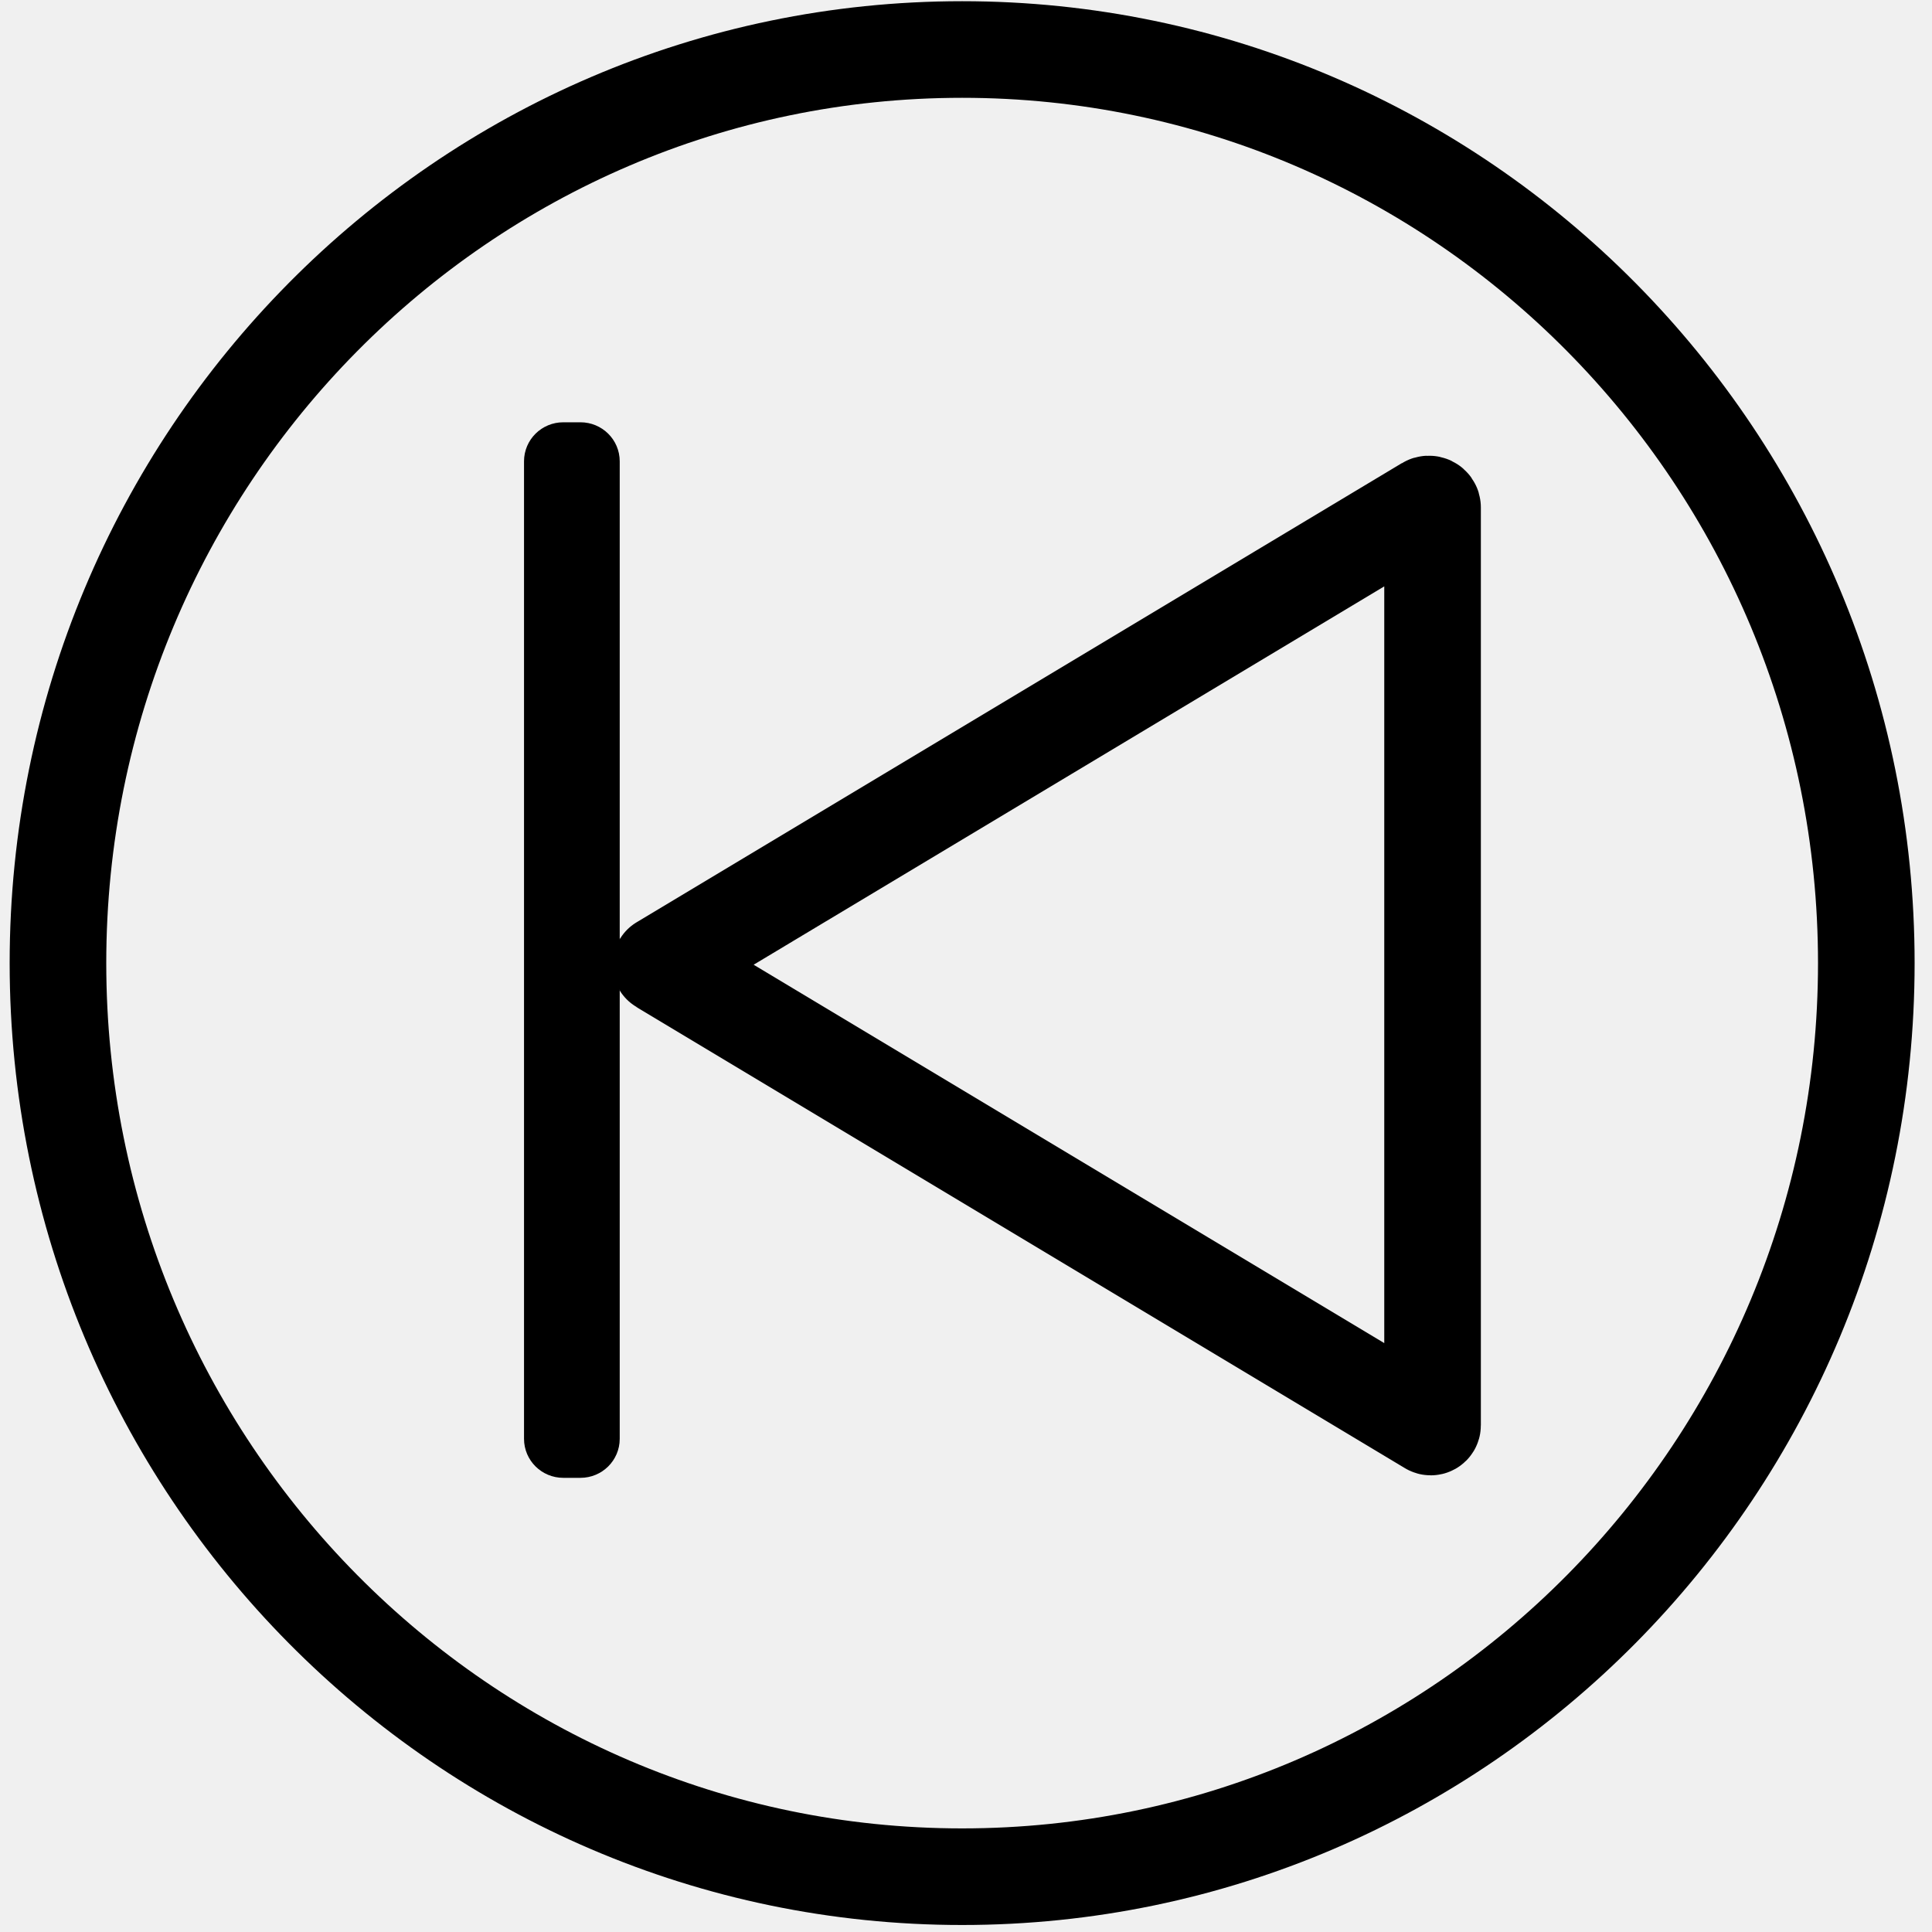
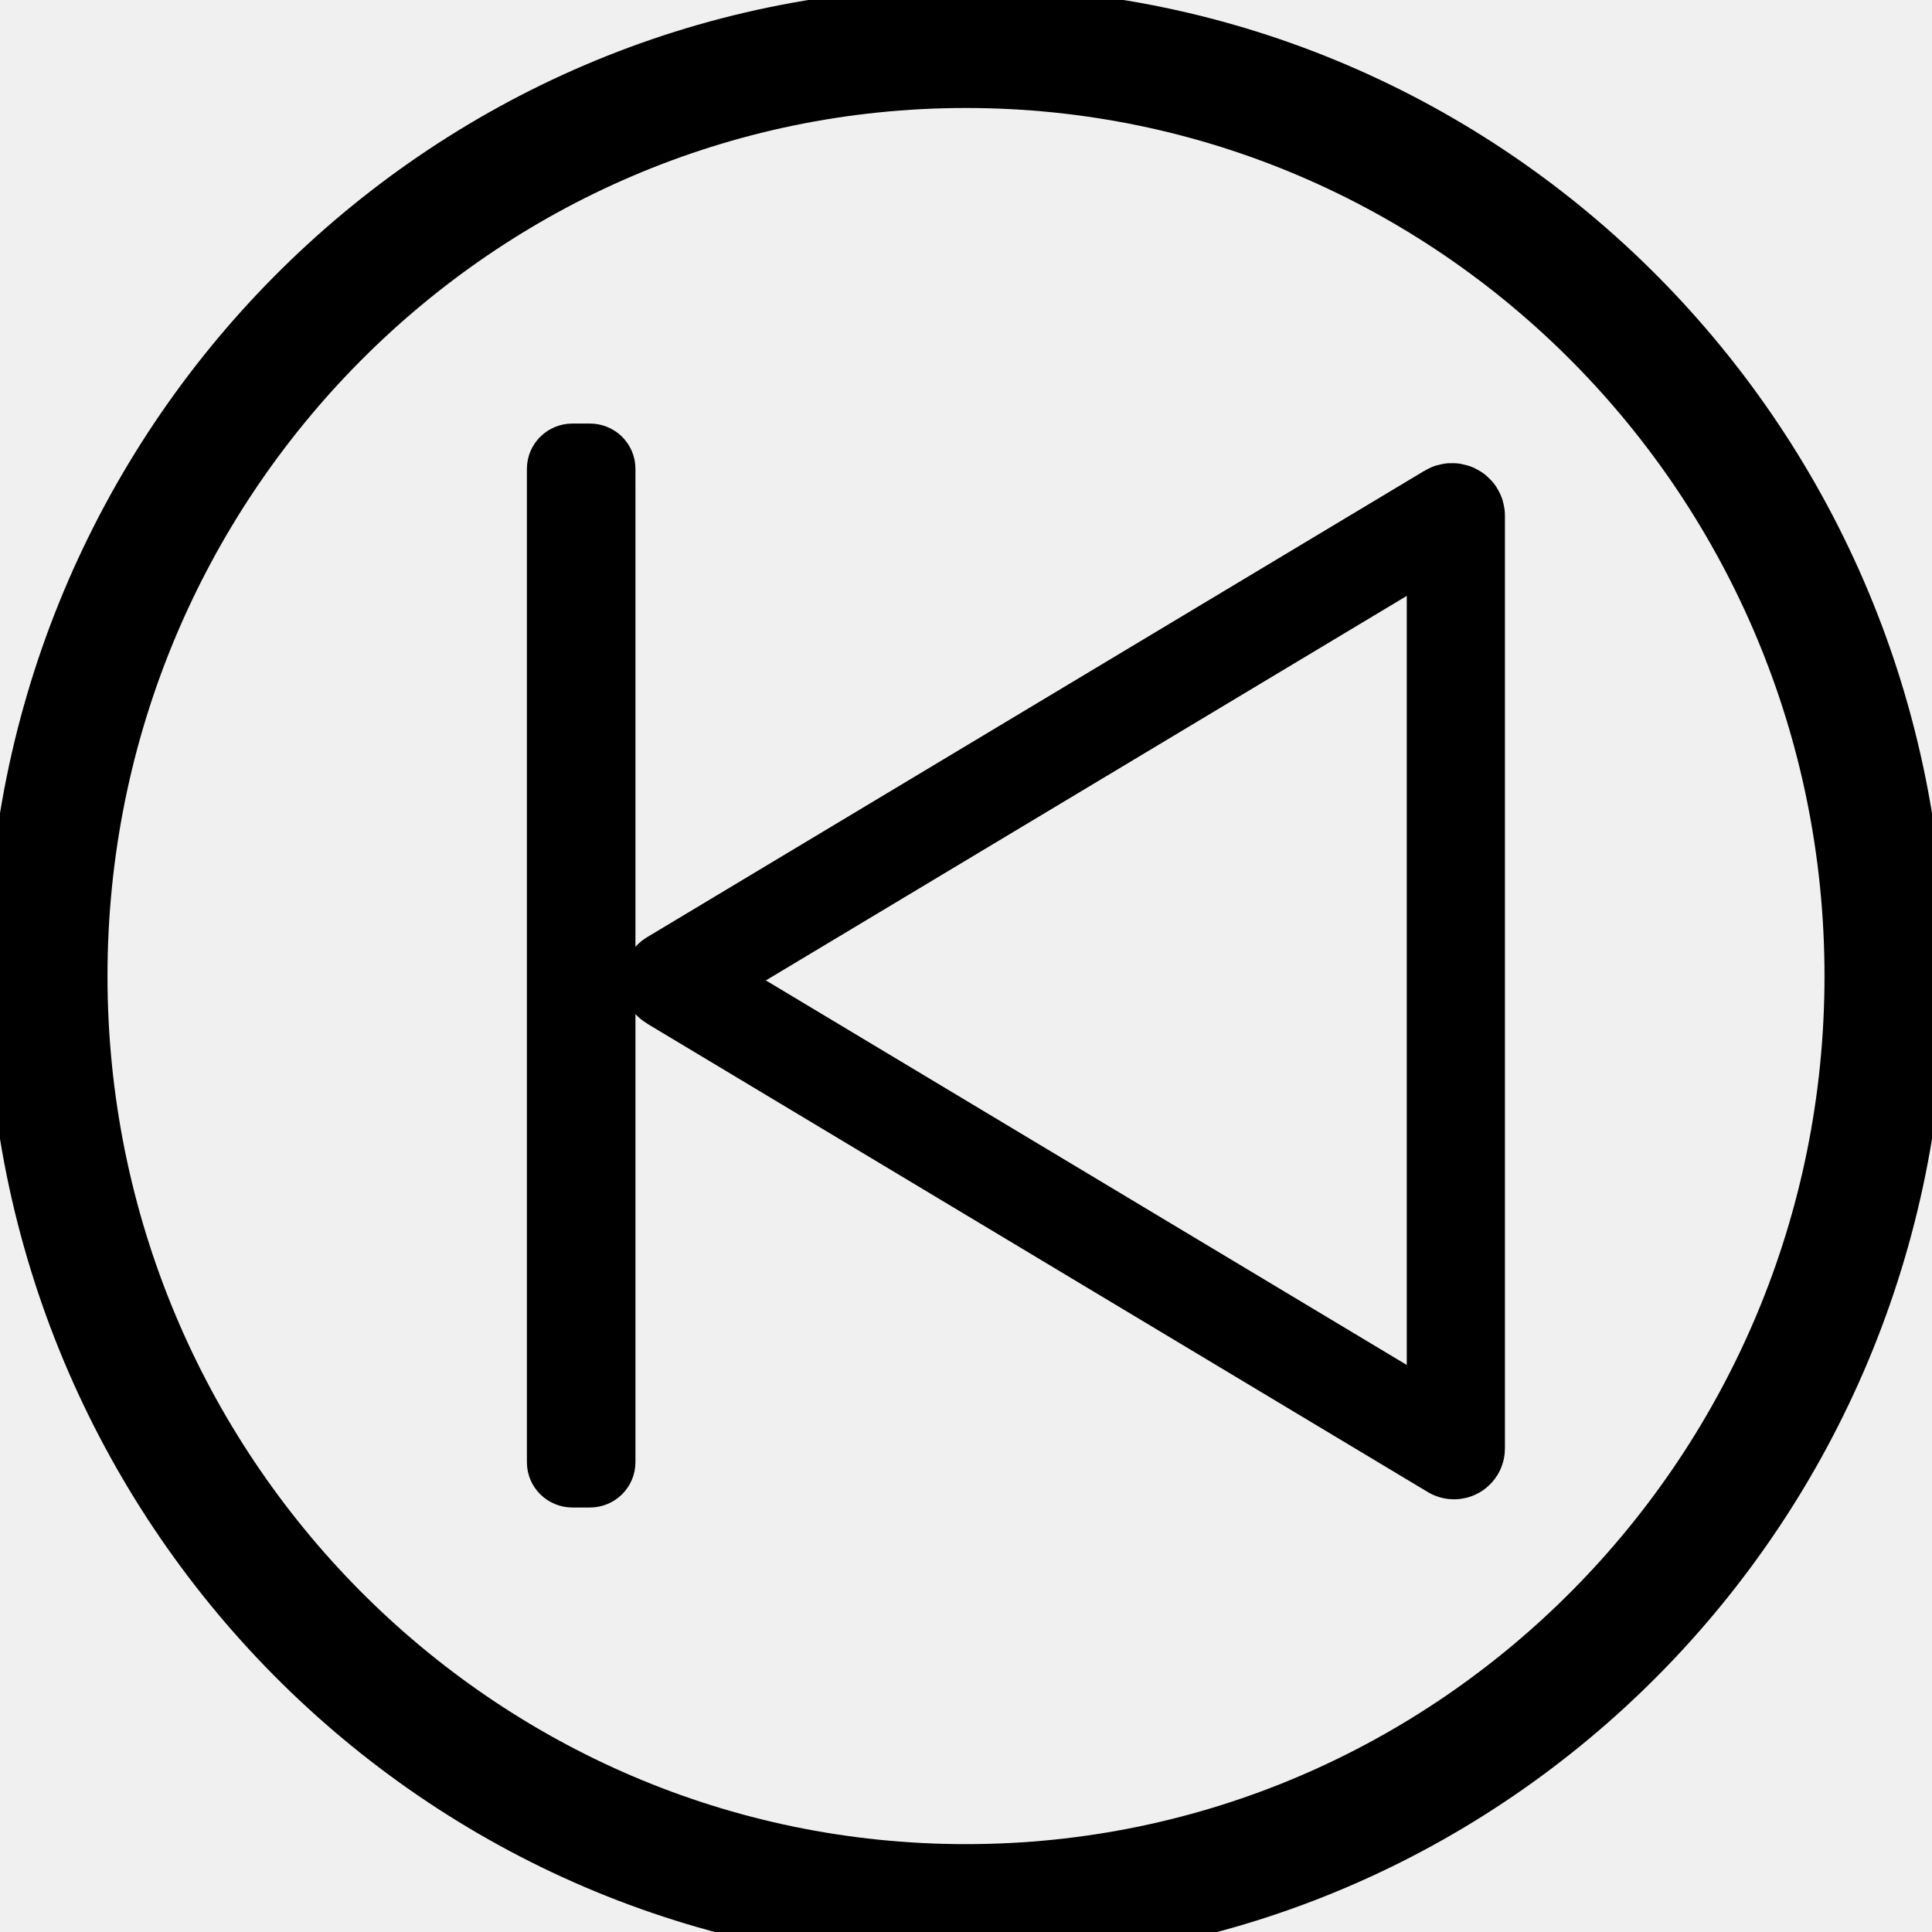
- <svg xmlns="http://www.w3.org/2000/svg" version="1.1" width="40" height="40" viewBox="0 0 40 40" xml:space="preserve">
-   <defs>
+ <svg xmlns="http://www.w3.org/2000/svg" version="1.1" width="32" height="32" viewBox="0 0 32 32" xml:space="preserve" id="svg21">
+   <defs id="defs4">
</defs>
-   <g transform="matrix(-0.96 0 0 0.97 19.92 19.94)" id="CeBDeRtJnQ6PSV8jmjQ_C">
-     <path style="stroke: rgb(0,0,0); stroke-width: 2; stroke-dasharray: none; stroke-linecap: butt; stroke-dashoffset: 0; stroke-linejoin: miter; stroke-miterlimit: 4; fill: rgb(255,255,255); fill-opacity: 0; fill-rule: nonzero; opacity: 1;" vector-effect="non-scaling-stroke" transform=" translate(0, 0)" d="M 0 -19.5 C 10.764 -19.5 19.5 -10.764 19.5 0 C 19.5 10.764 10.764 19.5 0 19.5 C -10.764 19.5 -19.5 10.764 -19.5 0 C -19.5 -10.764 -10.764 -19.5 0 -19.5 z" stroke-linecap="round" />
+   <g transform="matrix(-0.7804878,0,0,0.7886179,16,16.16667)" id="CeBDeRtJnQ6PSV8jmjQ_C">
+     <path style="opacity:1;fill:#ffffff;fill-opacity:0;fill-rule:nonzero;stroke:#000000;stroke-width:2;stroke-linecap:butt;stroke-linejoin:miter;stroke-miterlimit:4;stroke-dasharray:none;stroke-dashoffset:0" vector-effect="non-scaling-stroke" d="m 0,-19.5 c 10.764,0 19.5,8.736 19.5,19.5 0,10.764 -8.736,19.5 -19.5,19.5 -10.764,0 -19.5,-8.736 -19.5,-19.5 0,-10.764 8.736,-19.5 19.5,-19.5 z" stroke-linecap="round" id="path6" />
  </g>
-   <g transform="matrix(0 0.24 0.2 0 21.67 19.99)" id="gWMAjnl6gQZhB02pQEkEL">
-     <path style="stroke: rgb(0,0,0); stroke-width: 2; stroke-dasharray: none; stroke-linecap: butt; stroke-dashoffset: 0; stroke-linejoin: miter; stroke-miterlimit: 4; fill: rgb(179,181,179); fill-opacity: 0; fill-rule: nonzero; opacity: 1;" vector-effect="non-scaling-stroke" transform=" translate(0, 0)" d="M 19.932 -0.052 L 39.792 39.667 L 39.792 39.667 C 39.82 39.724 39.821 39.795 39.794 39.853 C 39.768 39.912 39.717 39.948 39.663 39.948 L -0.068 39.948 L -39.519 39.948 L -39.519 39.948 C -39.628 39.948 -39.727 39.868 -39.779 39.741 C -39.83 39.614 -39.825 39.46 -39.764 39.34 L -20.068 -0.052 L -0.15 -39.889 L -0.15 -39.889 C -0.132 -39.926 -0.101 -39.948 -0.068 -39.948 C -0.036 -39.948 -0.005 -39.926 0.013 -39.889 z" stroke-linecap="round" />
+   <g transform="matrix(0,0.24,0.2,0,21.67,19.99)" id="gWMAjnl6gQZhB02pQEkEL">
+     <path style="opacity:1;fill:#b3b5b3;fill-opacity:0;fill-rule:nonzero;stroke:#000000;stroke-width:1.626;stroke-linecap:butt;stroke-linejoin:miter;stroke-miterlimit:4;stroke-dasharray:none;stroke-dashoffset:0" vector-effect="non-scaling-stroke" d="M 0.63,-20.303 16.776,11.989 v 0 c 0.023,0.046 0.024,0.104 0.002,0.151 -0.022,0.047 -0.063,0.077 -0.107,0.077 h -32.302 -32.074 v 0 c -0.088,0 -0.169,-0.064 -0.211,-0.168 -0.042,-0.103 -0.037,-0.229 0.012,-0.326 l 16.013,-32.026 16.194,-32.388 v 0 c 0.015,-0.029 0.04,-0.047 0.066,-0.047 0.027,0 0.052,0.018 0.066,0.047 z" stroke-linecap="round" id="path9" />
  </g>
-   <g transform="matrix(-1 0 0 1 10.68 9.31)" id="mntem_jj3aJHCjehoWZ7Z">
-     <path style="stroke: rgb(0,0,0); stroke-width: 1; stroke-dasharray: none; stroke-linecap: butt; stroke-dashoffset: 0; stroke-linejoin: miter; stroke-miterlimit: 4; fill: rgb(255,255,255); fill-opacity: 0; fill-rule: nonzero; opacity: 1;" vector-effect="non-scaling-stroke" transform=" translate(0, 0)" d="M 0 0" stroke-linecap="round" />
+   <g transform="matrix(-1,0,0,1,10.68,9.31)" id="mntem_jj3aJHCjehoWZ7Z">
+     <path style="opacity:1;fill:#ffffff;fill-opacity:0;fill-rule:nonzero;stroke:#000000;stroke-width:1;stroke-linecap:butt;stroke-linejoin:miter;stroke-miterlimit:4;stroke-dasharray:none;stroke-dashoffset:0" vector-effect="non-scaling-stroke" d="M 0,0" stroke-linecap="round" id="path12" />
  </g>
-   <g transform="matrix(-1 0 0 1 14.01 9.81)" id="6joYUw3gJmJKYuvINIH6z">
-     <path style="stroke: rgb(0,0,0); stroke-width: 1; stroke-dasharray: none; stroke-linecap: butt; stroke-dashoffset: 0; stroke-linejoin: miter; stroke-miterlimit: 4; fill: rgb(255,255,255); fill-opacity: 0; fill-rule: nonzero; opacity: 1;" vector-effect="non-scaling-stroke" transform=" translate(0, 0)" d="M 0 0" stroke-linecap="round" />
+   <g transform="matrix(-1,0,0,1,14.01,9.81)" id="6joYUw3gJmJKYuvINIH6z">
+     <path style="opacity:1;fill:#ffffff;fill-opacity:0;fill-rule:nonzero;stroke:#000000;stroke-width:1;stroke-linecap:butt;stroke-linejoin:miter;stroke-miterlimit:4;stroke-dasharray:none;stroke-dashoffset:0" vector-effect="non-scaling-stroke" d="M 0,0" stroke-linecap="round" id="path15" />
  </g>
-   <g transform="matrix(-0.04 0 0 0.85 11.84 19.67)" id="59IPY_90W7zuOQuC89xK5">
-     <path style="stroke: rgb(0,0,0); stroke-width: 1; stroke-dasharray: none; stroke-linecap: butt; stroke-dashoffset: 0; stroke-linejoin: miter; stroke-miterlimit: 4; fill: rgb(255,255,255); fill-opacity: 0; fill-rule: nonzero; opacity: 1;" vector-effect="non-scaling-stroke" transform=" translate(0, 0)" d="M -12.267 -11.905 C -12.267 -12.105 -8.774 -12.267 -4.465 -12.267 L 4.465 -12.267 L 4.465 -12.267 C 8.774 -12.267 12.267 -12.105 12.267 -11.905 L 12.267 11.905 L 12.267 11.905 C 12.267 12.105 8.774 12.267 4.465 12.267 L -4.465 12.267 L -4.465 12.267 C -8.774 12.267 -12.267 12.105 -12.267 11.905 z" stroke-linecap="round" />
+   <g transform="matrix(-0.03252033,0,0,0.6910569,9.626016,15.99187)" id="59IPY_90W7zuOQuC89xK5">
+     <path style="opacity:1;fill:#ffffff;fill-opacity:0;fill-rule:nonzero;stroke:#000000;stroke-width:1;stroke-linecap:butt;stroke-linejoin:miter;stroke-miterlimit:4;stroke-dasharray:none;stroke-dashoffset:0" vector-effect="non-scaling-stroke" d="m -12.267,-11.905 c 0,-0.2 3.493,-0.361 7.802,-0.361 H 4.465 v 0 c 4.309,0 7.802,0.162 7.802,0.361 v 23.811 0 c 0,0.2 -3.493,0.361 -7.802,0.361 h -8.929 v 0 c -4.309,0 -7.802,-0.162 -7.802,-0.361 z" stroke-linecap="round" id="path18" />
  </g>
</svg>
